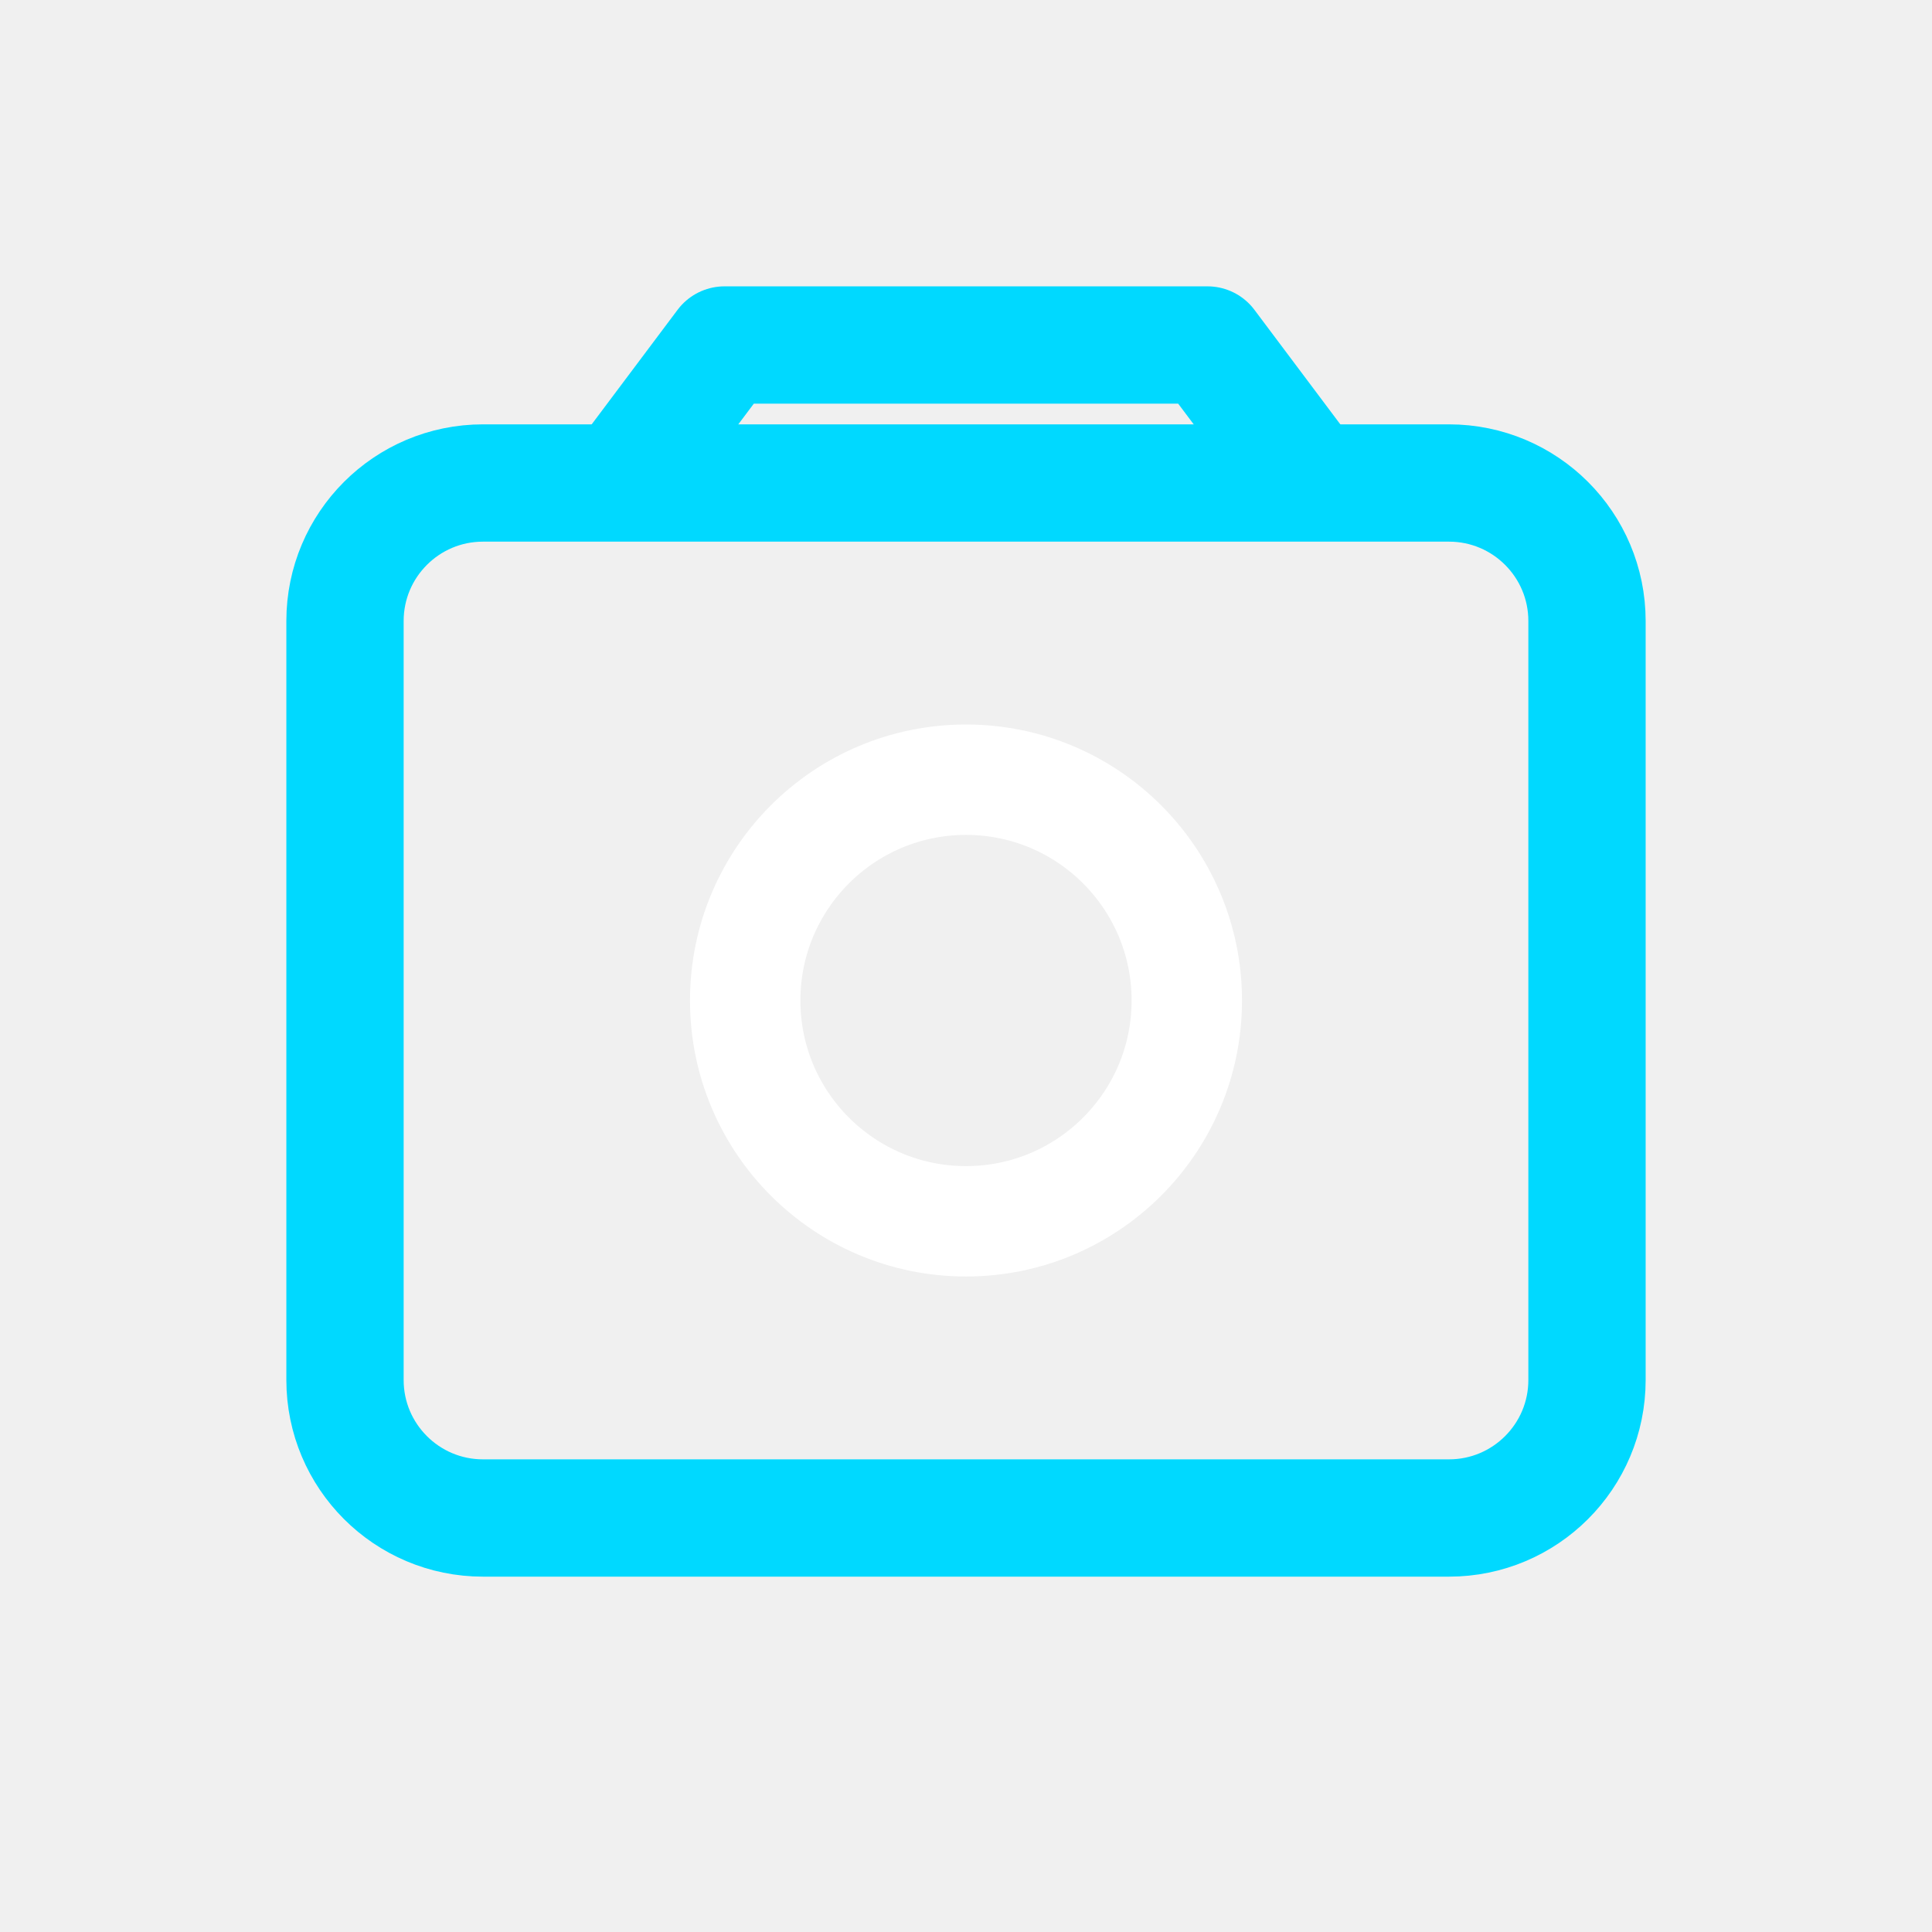
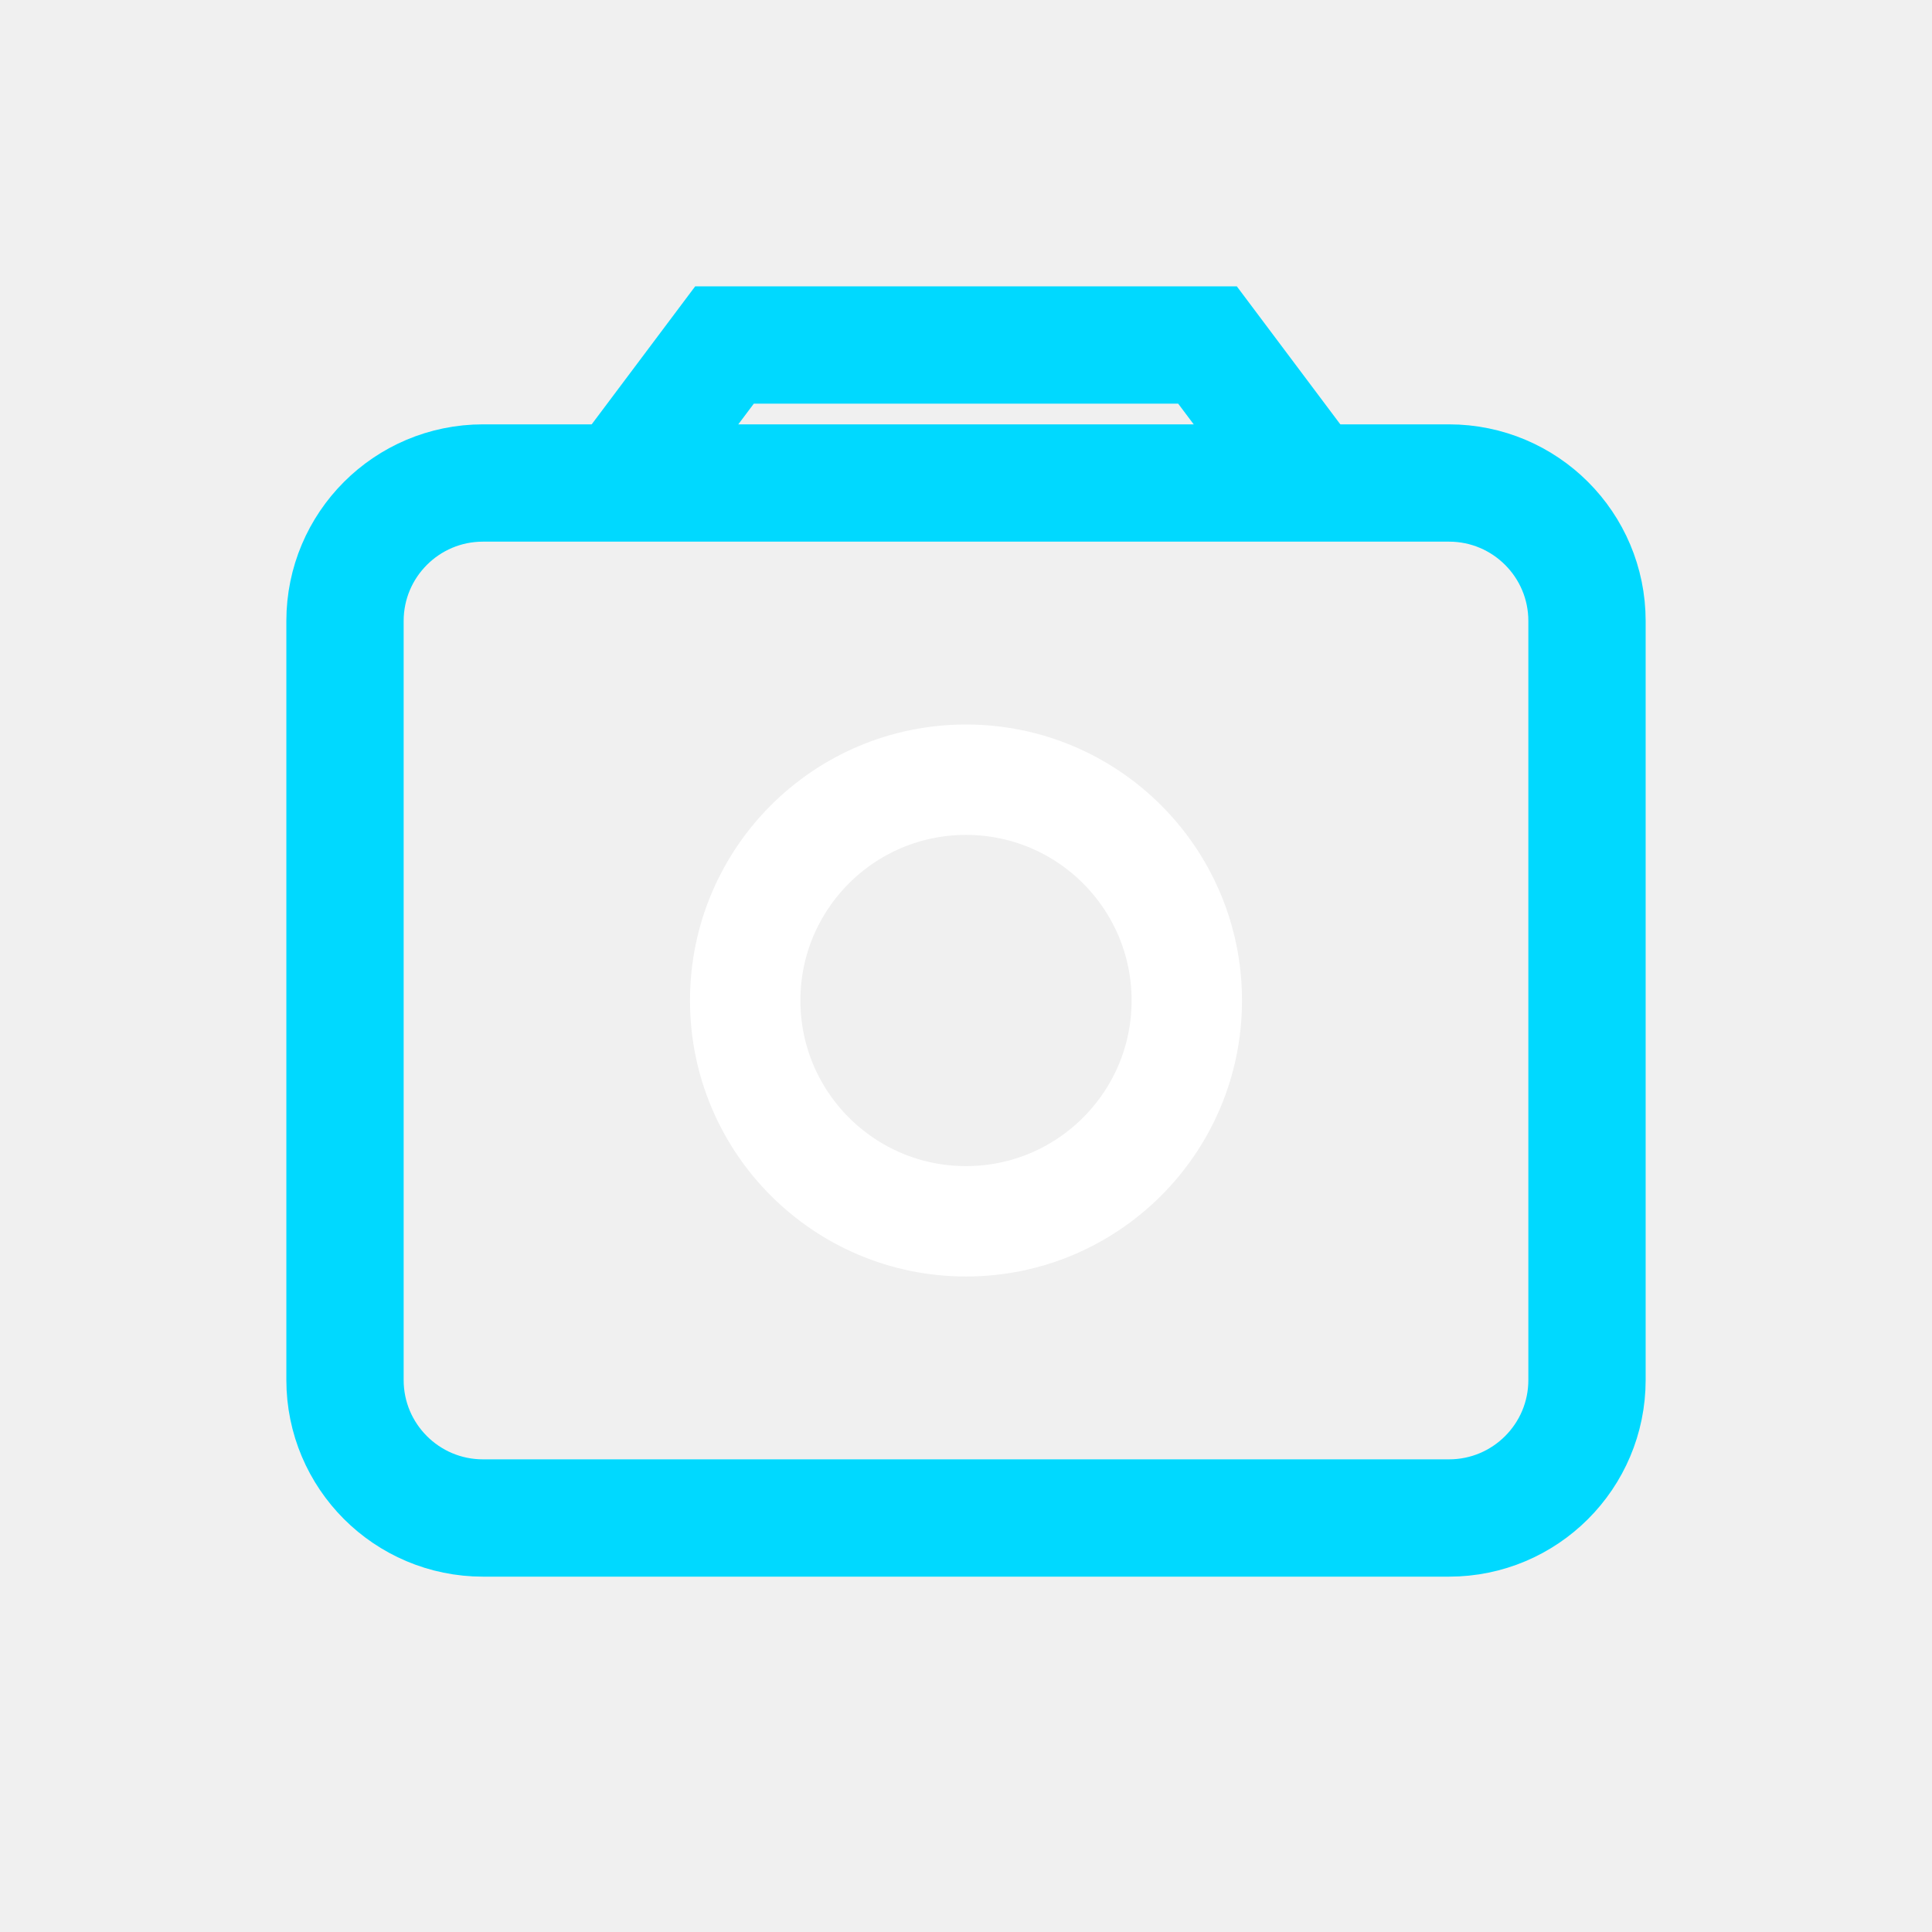
<svg xmlns="http://www.w3.org/2000/svg" width="28" height="28" viewBox="0 0 28 28" fill="none">
  <rect x="5" y="7" width="18" height="15" rx="2" stroke="#00D9FF" stroke-width="1.7" />
  <circle cx="14" cy="14.5" r="3.2" stroke="#fff" stroke-width="1.6" />
-   <path d="m9 7 1.5-2h7L19 7" stroke="#00D9FF" stroke-width="1.7" stroke-linejoin="round" />
+   <path d="m9 7 1.5-2h7L19 7" stroke="#00D9FF" stroke-width="1.7" />
</svg>
